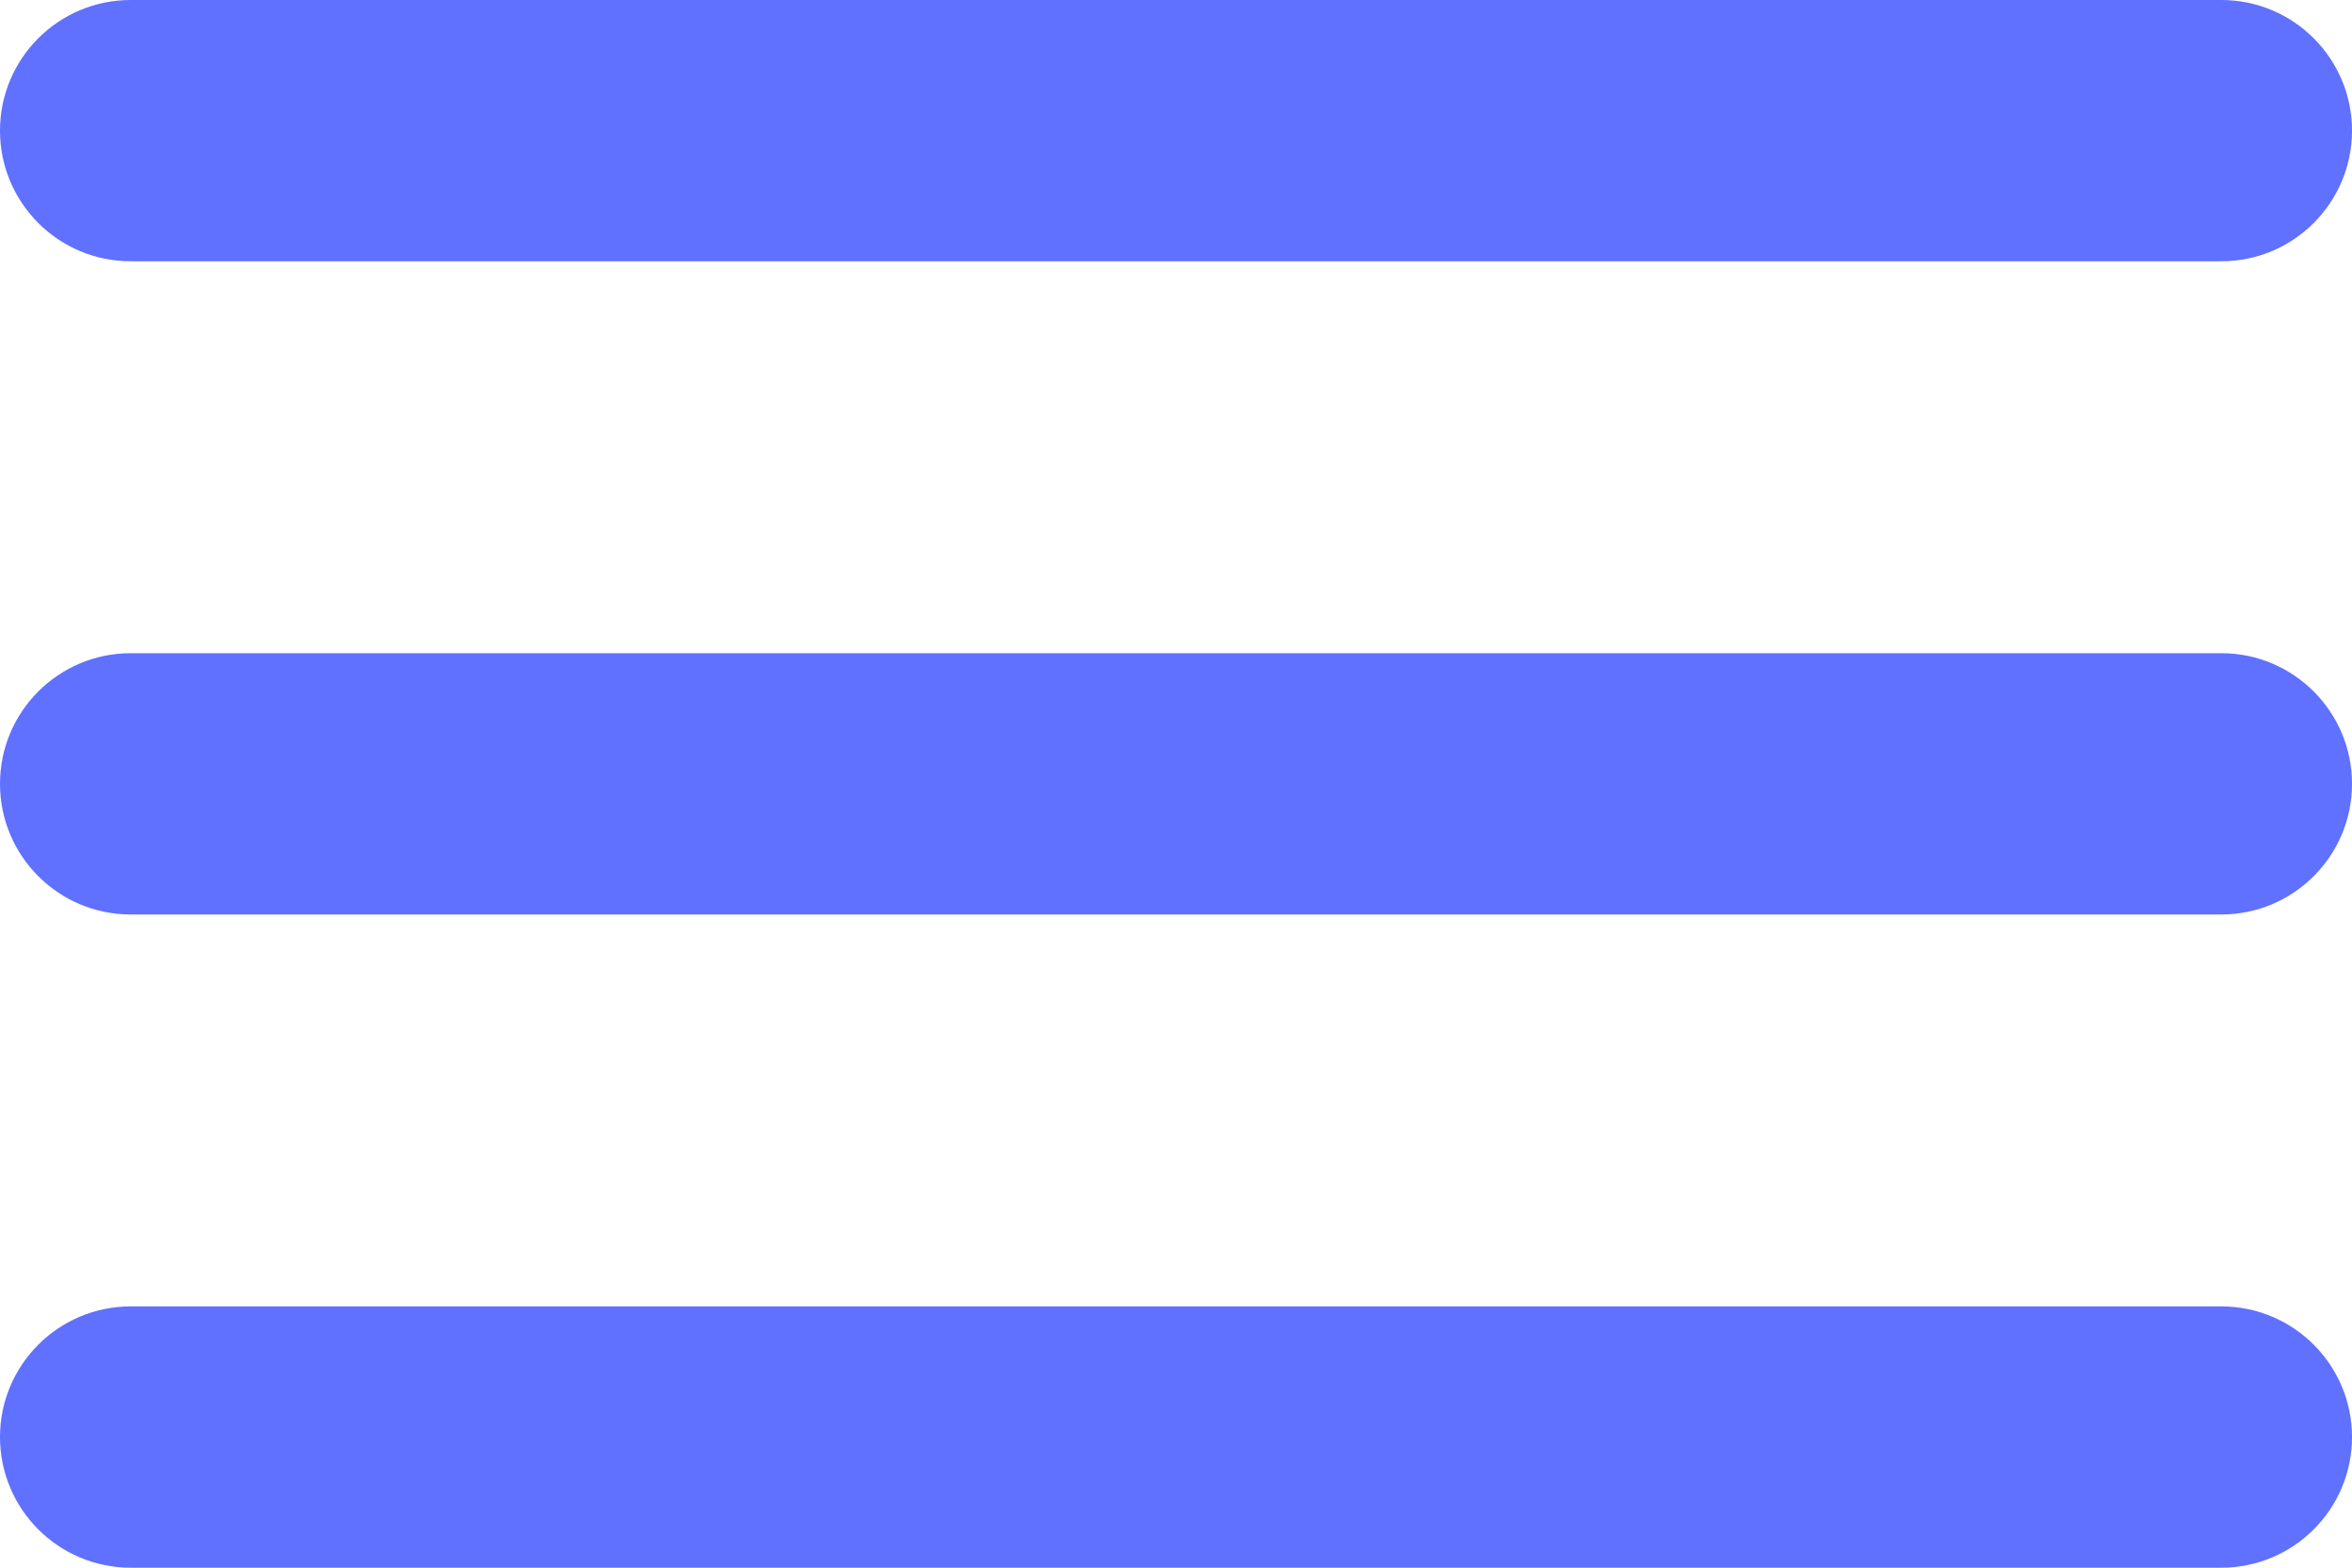
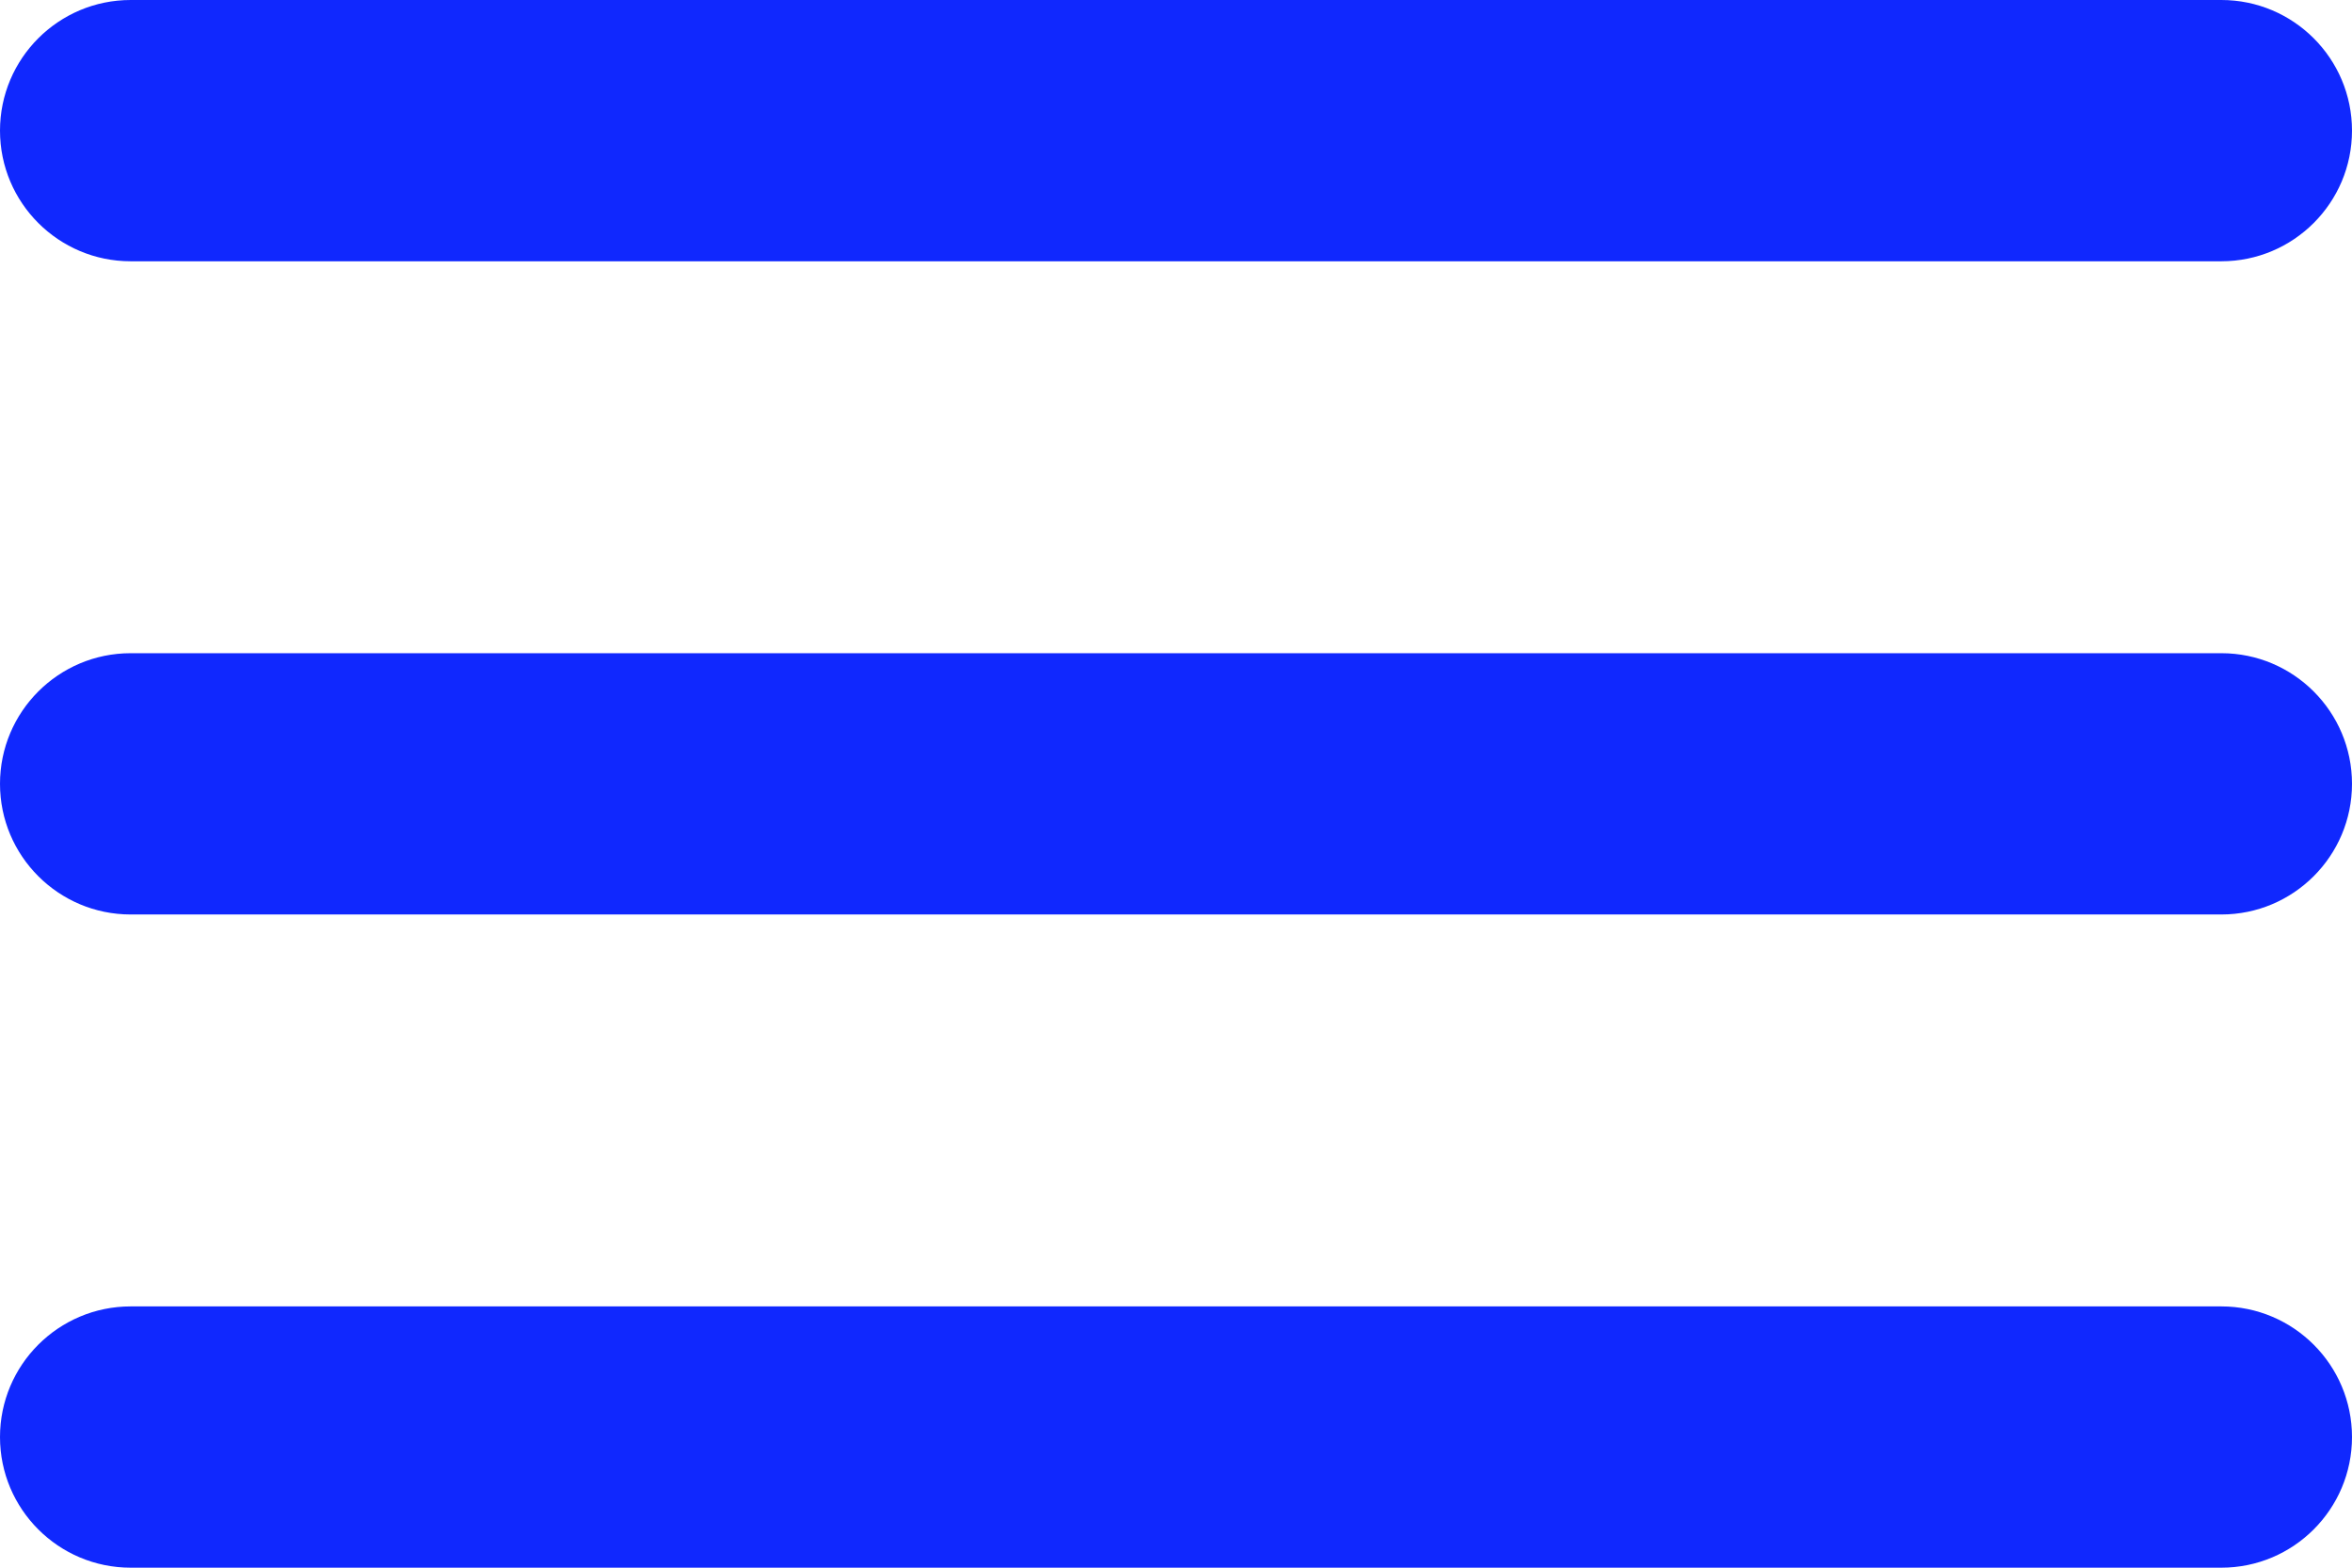
<svg xmlns="http://www.w3.org/2000/svg" width="18" height="12" viewBox="0 0 18 12" fill="none">
-   <path fill-rule="evenodd" clip-rule="evenodd" d="M0 1C0 0.448 0.448 0 1 0H17C17.552 0 18 0.448 18 1C18 1.552 17.552 2 17 2H1C0.448 2 0 1.552 0 1ZM0 6C0 5.448 0.448 5 1 5L17 5C17.552 5 18 5.448 18 6C18 6.552 17.552 7 17 7L1 7C0.448 7 0 6.552 0 6ZM1 10C0.448 10 0 10.448 0 11C0 11.552 0.448 12 1 12H17C17.552 12 18 11.552 18 11C18 10.448 17.552 10 17 10H1Z" fill="#6070FF" />
+   <path fill-rule="evenodd" clip-rule="evenodd" d="M0 1C0 0.448 0.448 0 1 0H17C17.552 0 18 0.448 18 1C18 1.552 17.552 2 17 2H1C0.448 2 0 1.552 0 1ZM0 6C0 5.448 0.448 5 1 5L17 5C17.552 5 18 5.448 18 6C18 6.552 17.552 7 17 7L1 7C0.448 7 0 6.552 0 6ZM1 10C0.448 10 0 10.448 0 11C0 11.552 0.448 12 1 12H17C17.552 12 18 11.552 18 11C18 10.448 17.552 10 17 10H1Z" fill="#1028fe" />
</svg>
